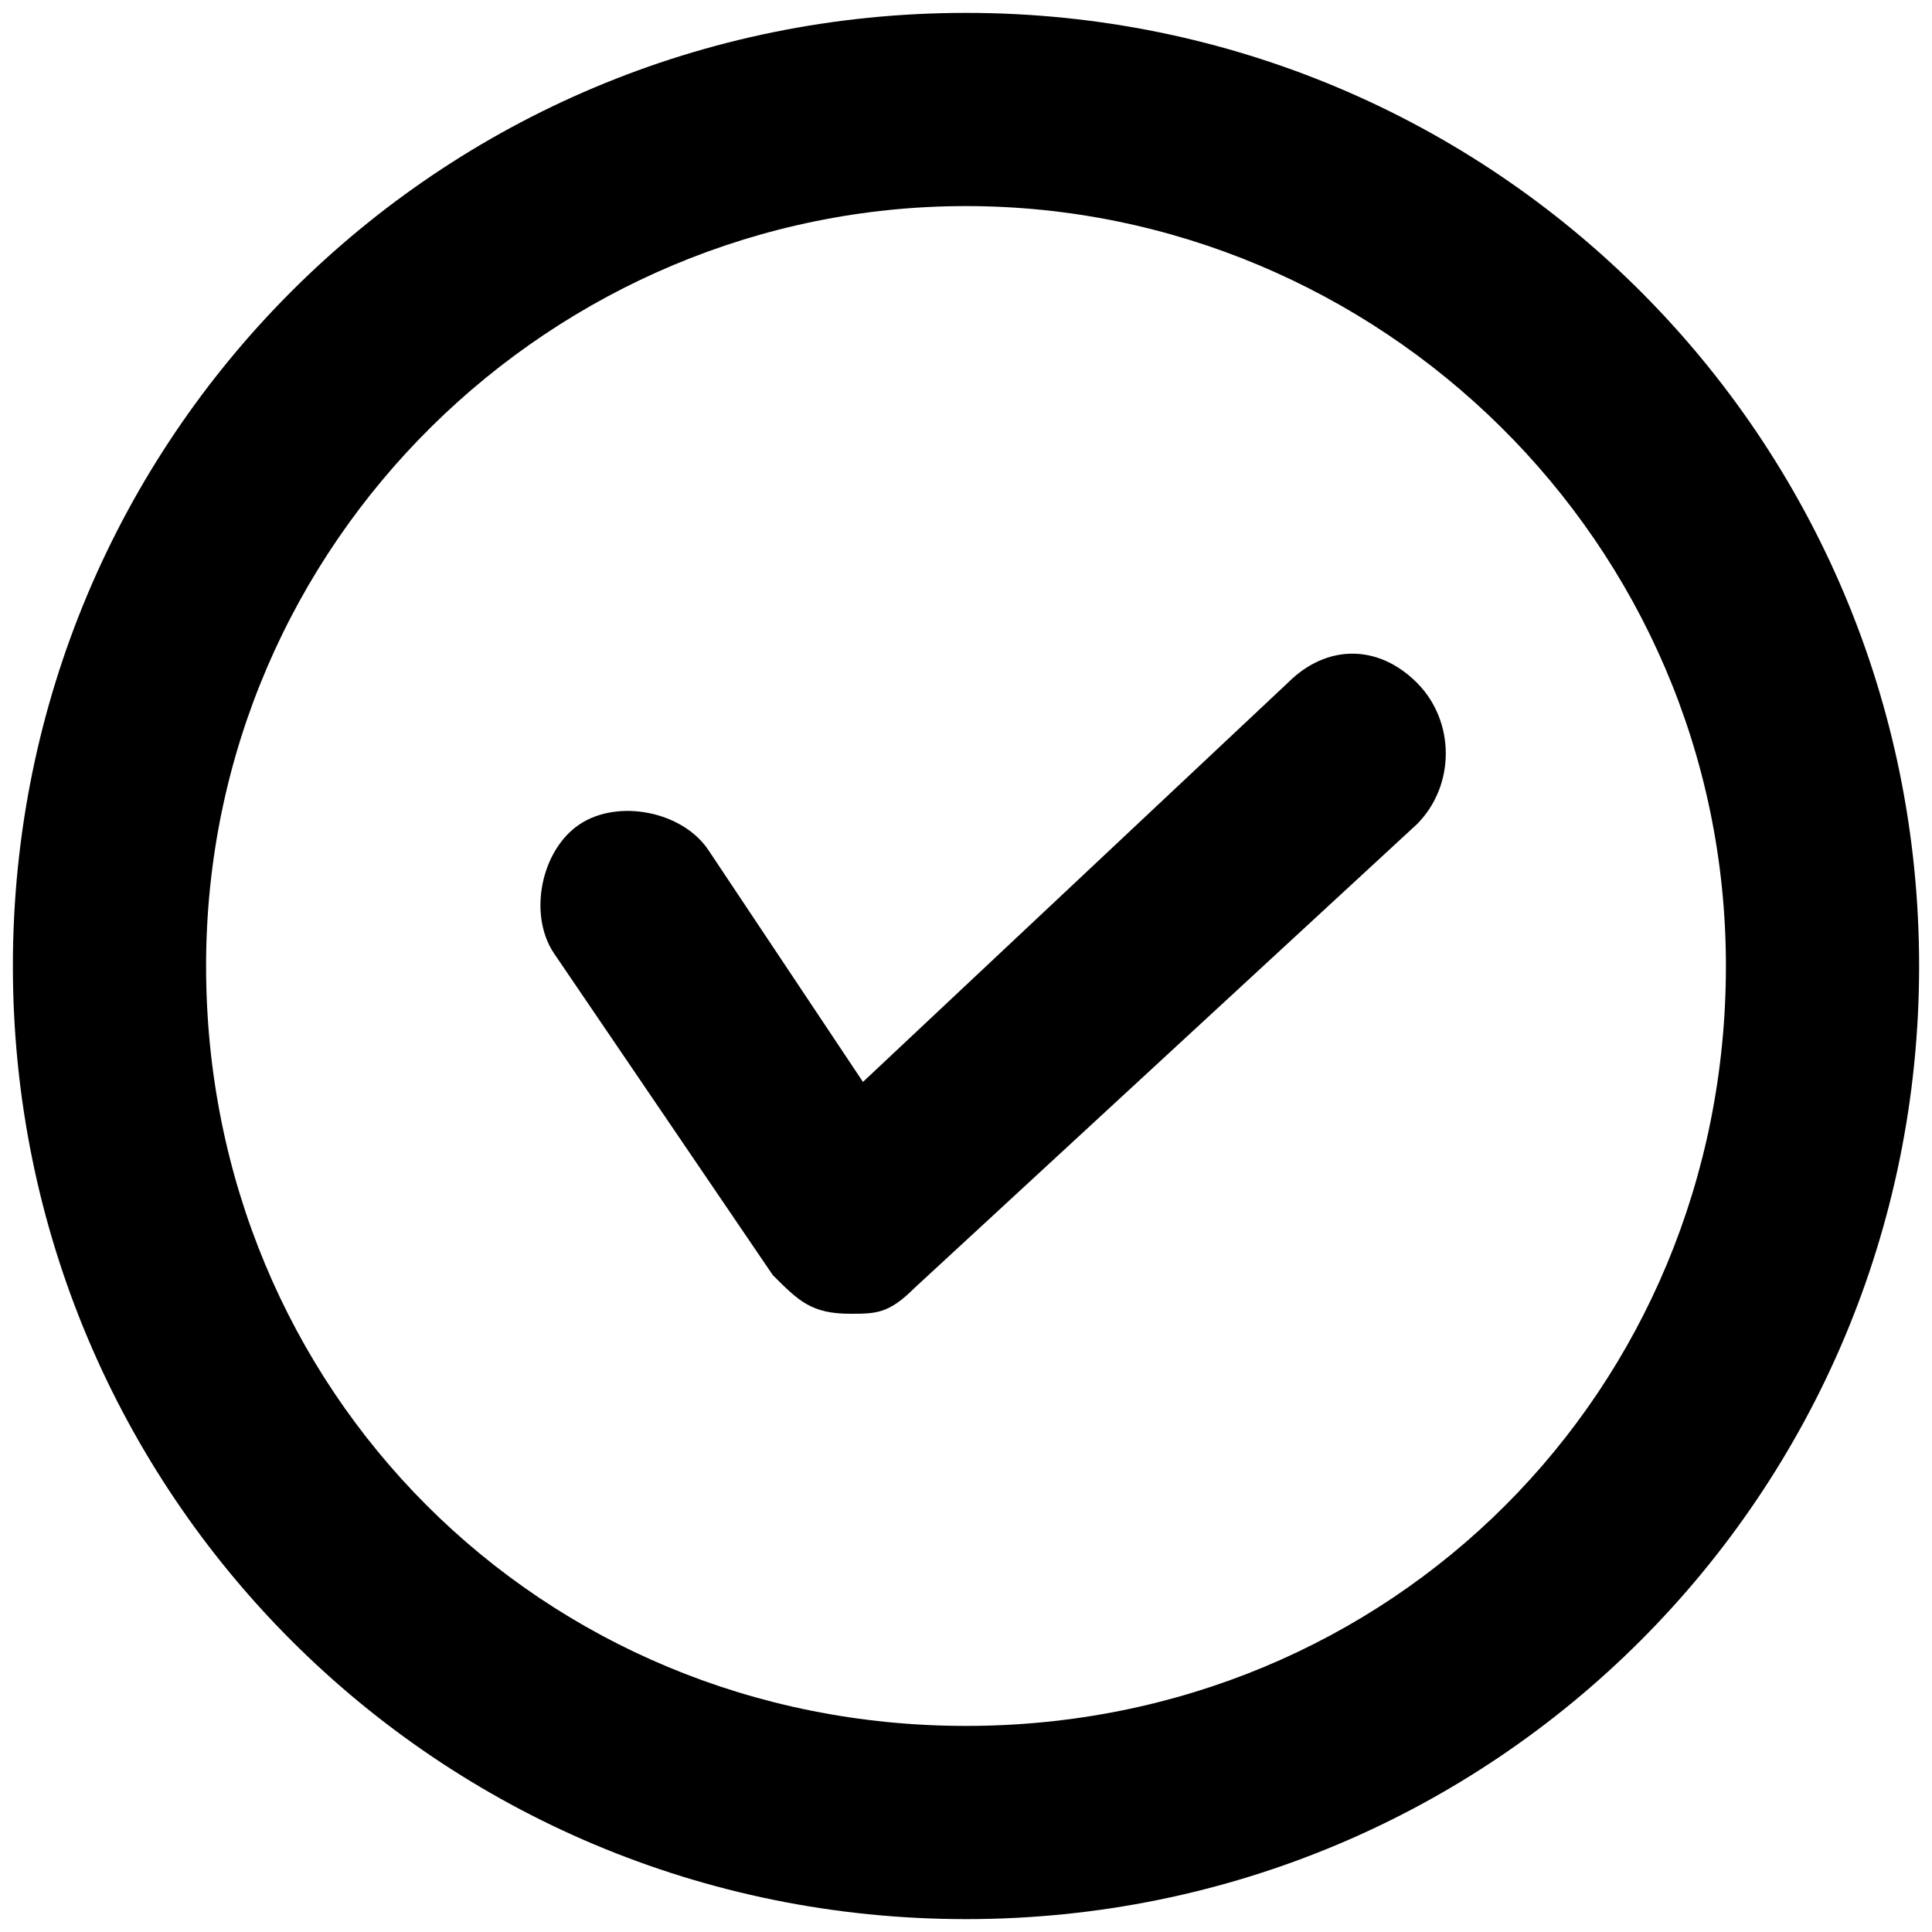
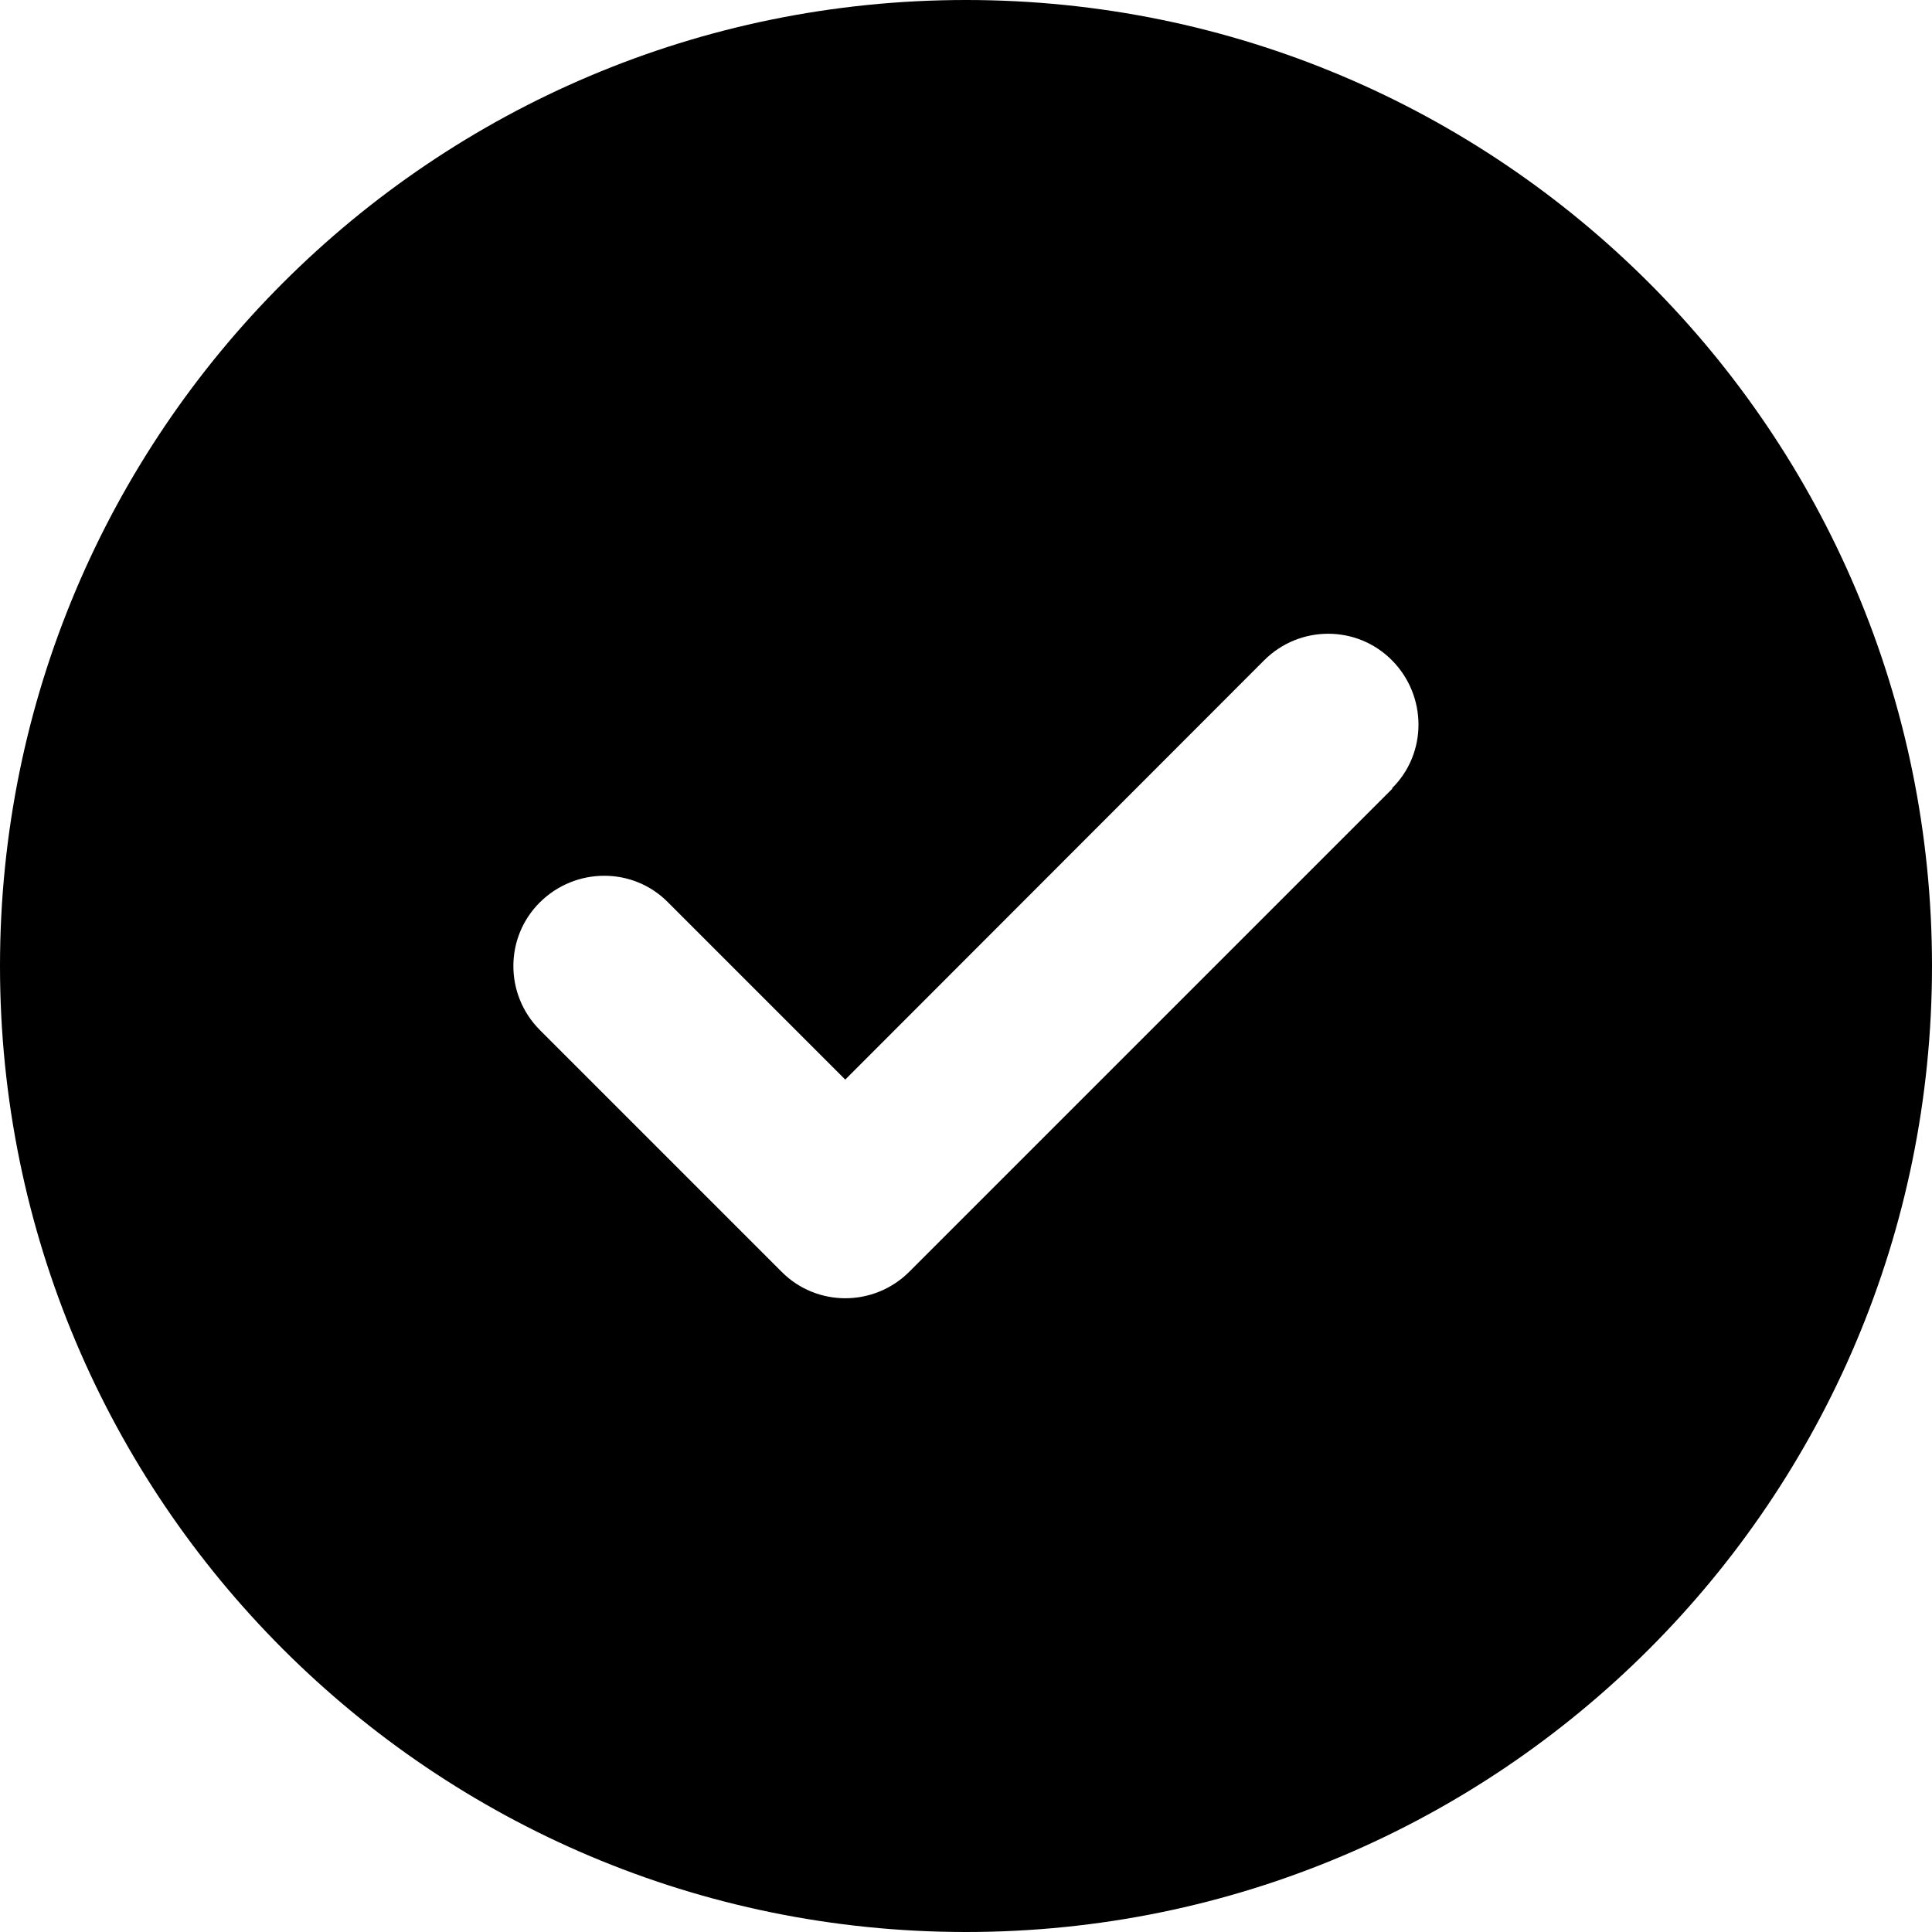
- <svg xmlns="http://www.w3.org/2000/svg" version="1.1" id="Layer_1" x="0px" y="0px" viewBox="0 0 15 15" style="enable-background:new 0 0 15 15;" xml:space="preserve">
-   <path d="M6.6,10.2L6.6,10.2c-0.3,0-0.4-0.1-0.6-0.3L4.3,7.4c-0.2-0.3-0.1-0.8,0.2-1c0.3-0.2,0.8-0.1,1,0.2l1.2,1.8L10,5.3  c0.3-0.3,0.7-0.3,1,0s0.3,0.8,0,1.1L7.1,10C6.9,10.2,6.8,10.2,6.6,10.2z" />
-   <path d="M7.5,1.6c3.2,0,5.9,2.6,5.9,5.9s-2.6,5.9-5.9,5.9s-5.9-2.6-5.9-5.9S4.3,1.6,7.5,1.6 M7.5,0.1c-4.1,0-7.4,3.3-7.4,7.4  s3.3,7.4,7.4,7.4s7.4-3.3,7.4-7.4S11.6,0.1,7.5,0.1L7.5,0.1z" />
+ <svg xmlns="http://www.w3.org/2000/svg" viewBox="0 0 512 512">
+   <path d="M256 512c141.4 0 256-114.6 256-256S397.4 0 256 0S0 114.6 0 256S114.6 512 256 512zM369 209L241 337c-9.4 9.4-24.6 9.4-33.9 0l-64-64c-9.4-9.4-9.4-24.6 0-33.9s24.6-9.4 33.9 0l47 47L335 175c9.4-9.4 24.6-9.4 33.9 0s9.4 24.6 0 33.9z" fill="currentColor" />
</svg>
